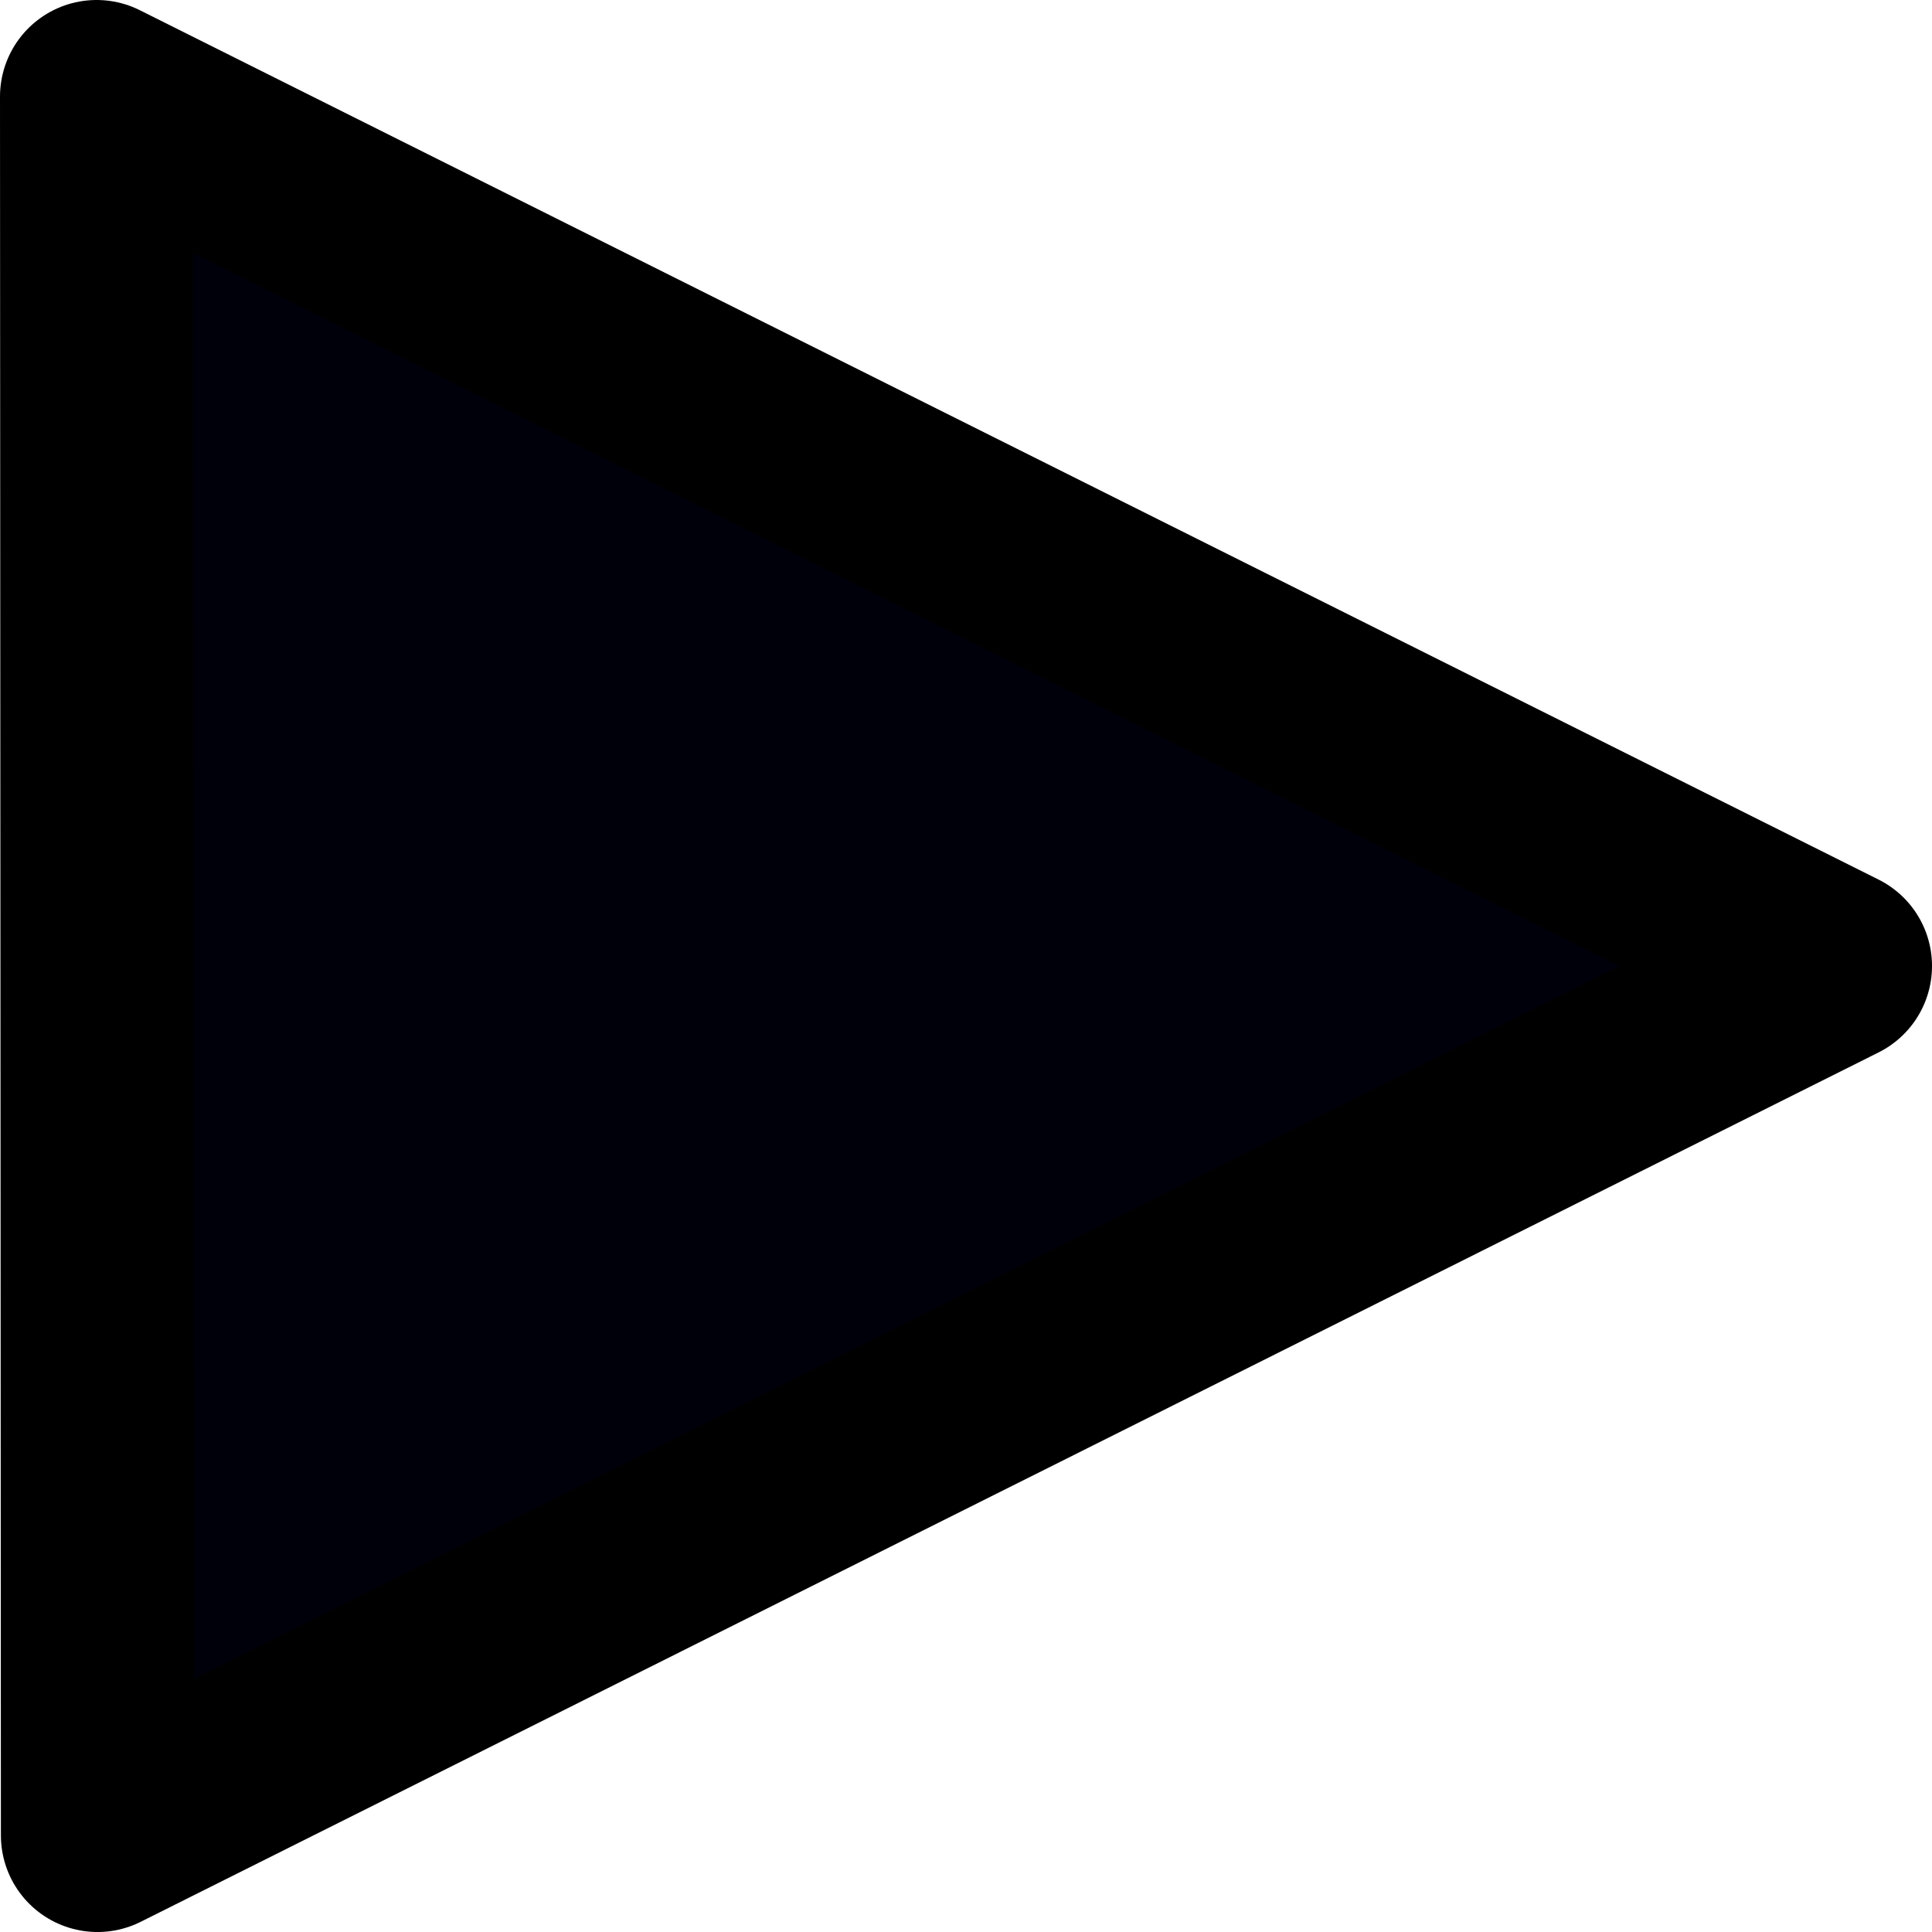
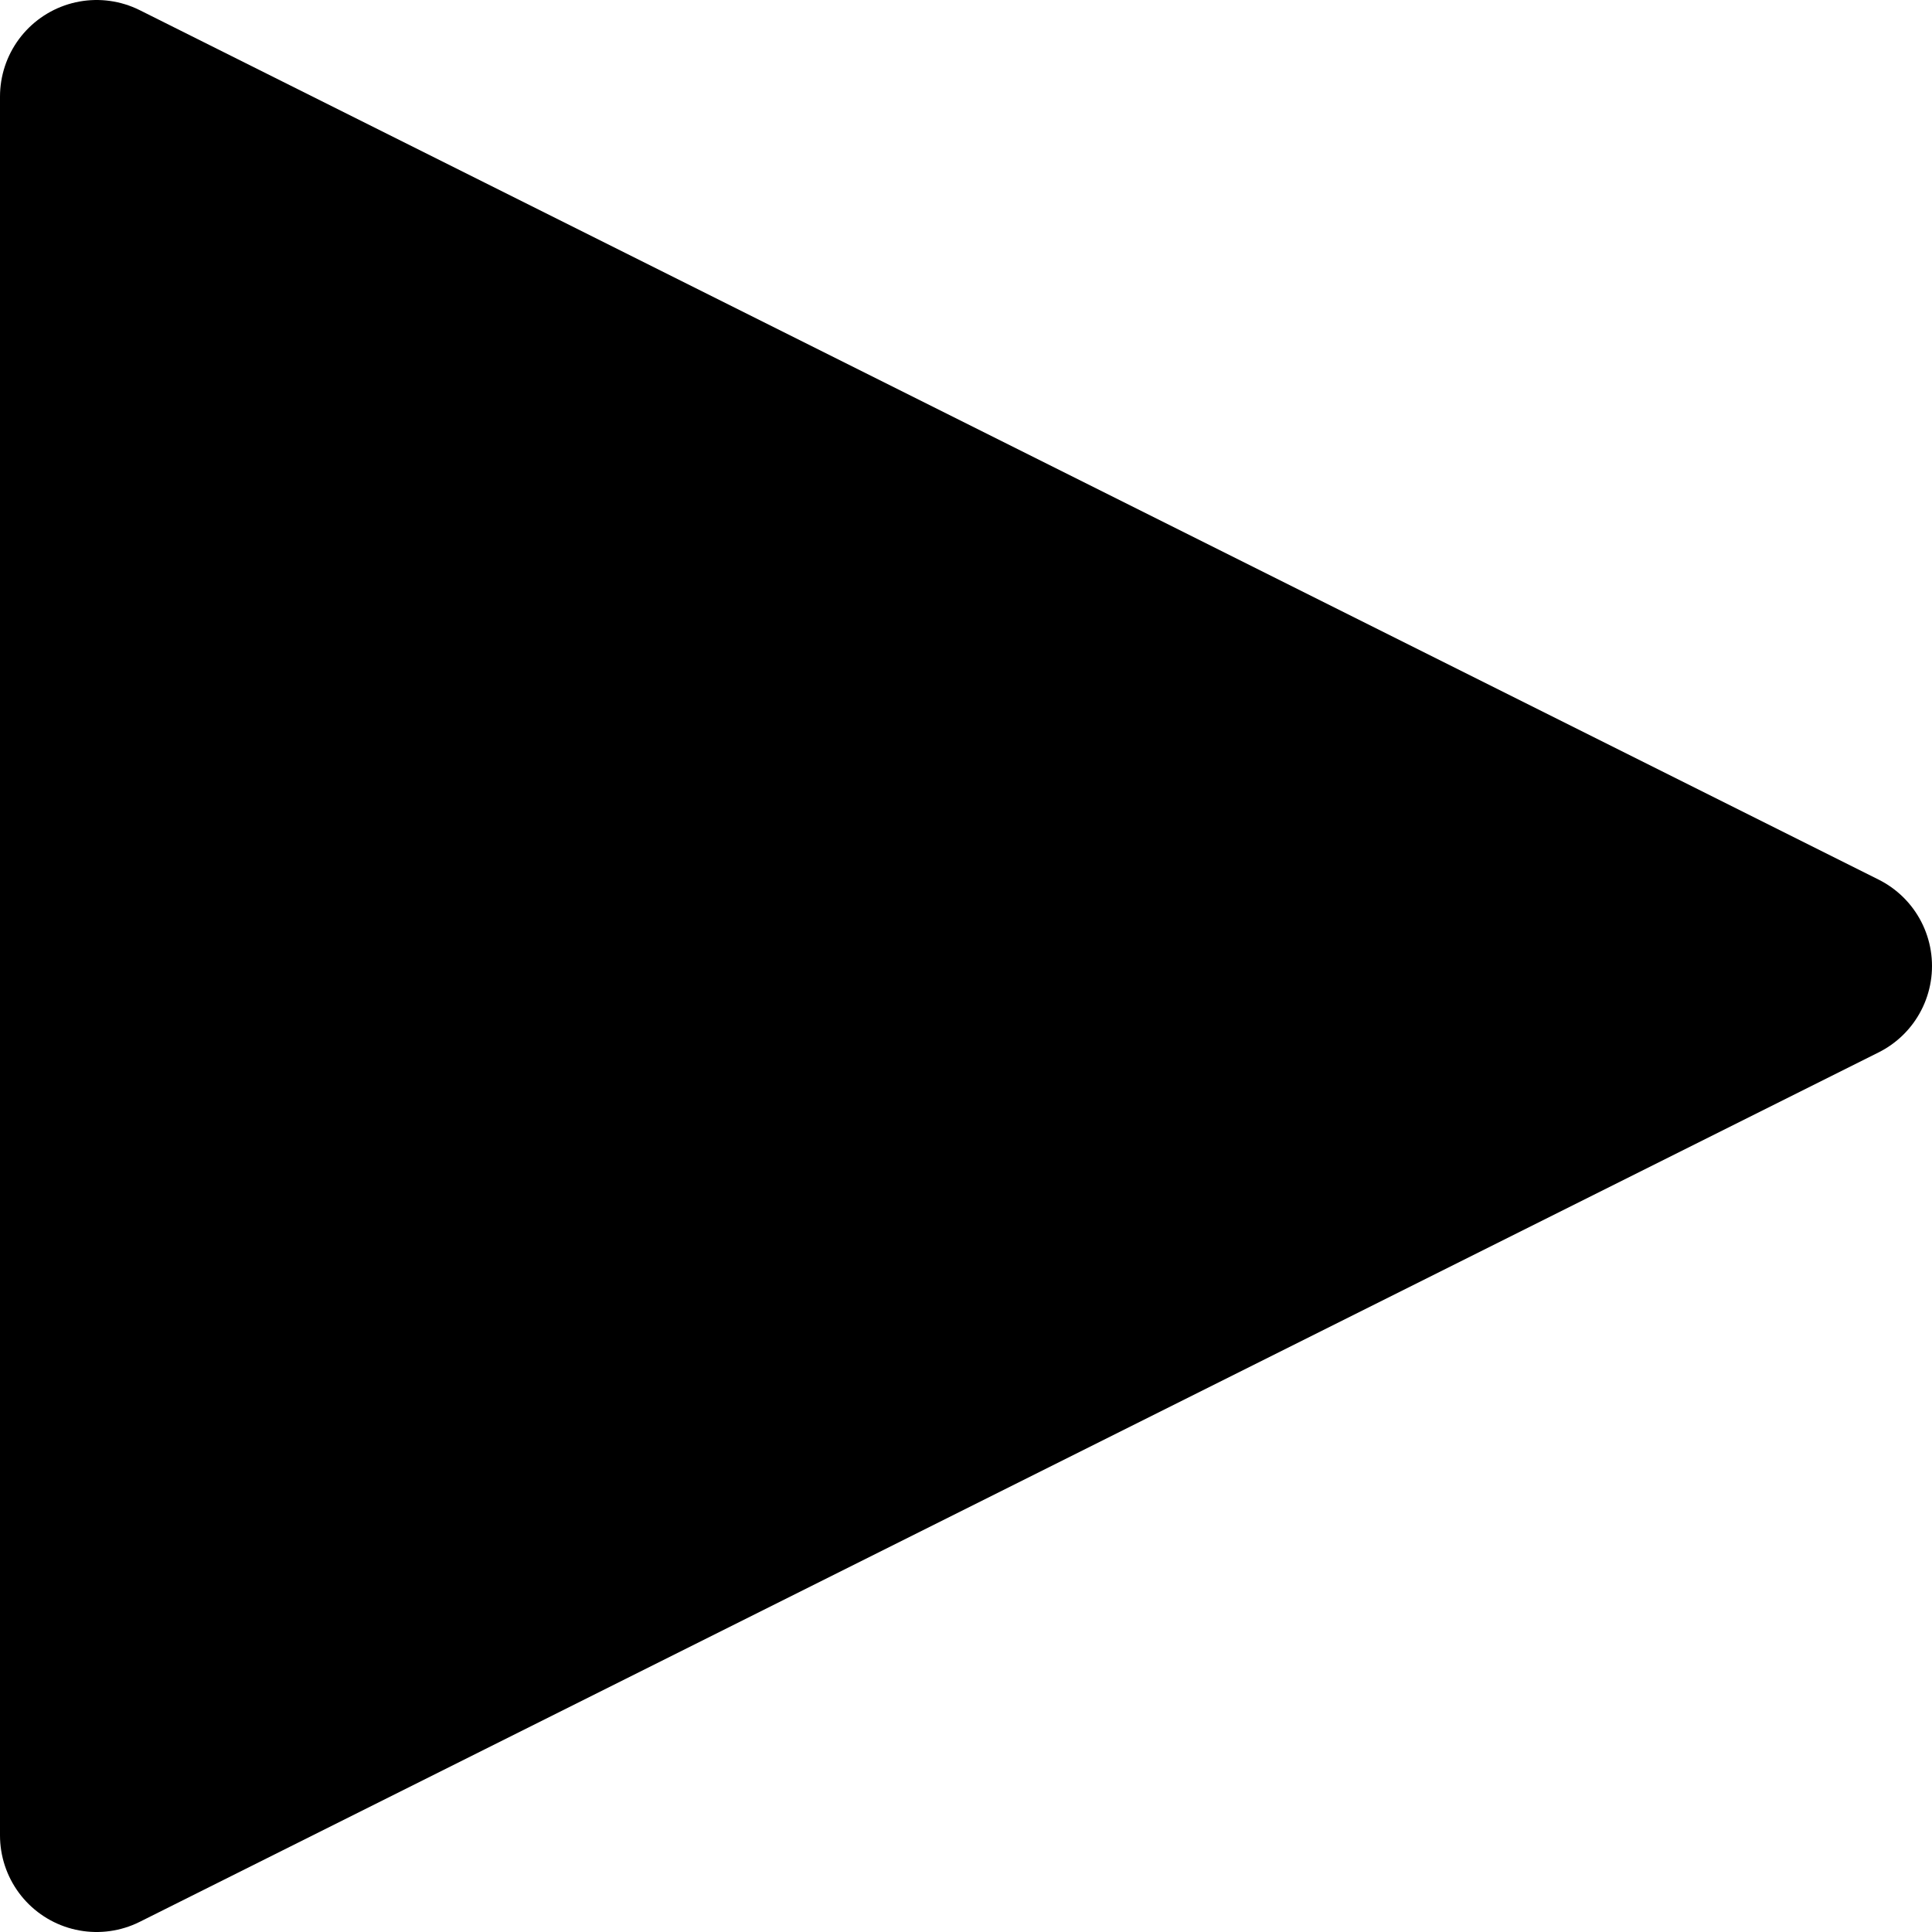
- <svg xmlns="http://www.w3.org/2000/svg" version="1.1" id="Capa_1" x="0px" y="0px" width="600" height="600" viewBox="0 0 600 600" xml:space="preserve">
-   <defs id="defs986">
- 	
- </defs>
-   <g id="g953" transform="translate(0,45.375)">
- </g>
-   <g id="g955" transform="translate(0,45.375)">
- </g>
-   <g id="g957" transform="translate(0,45.375)">
- </g>
-   <g id="g959" transform="translate(0,45.375)">
- </g>
-   <g id="g961" transform="translate(0,45.375)">
- </g>
-   <g id="g963" transform="translate(0,45.375)">
- </g>
-   <g id="g965" transform="translate(0,45.375)">
- </g>
-   <g id="g967" transform="translate(0,45.375)">
- </g>
-   <g id="g969" transform="translate(0,45.375)">
- </g>
-   <g id="g971" transform="translate(0,45.375)">
- </g>
-   <g id="g973" transform="translate(0,45.375)">
- </g>
-   <g id="g975" transform="translate(0,45.375)">
- </g>
-   <g id="g977" transform="translate(0,45.375)">
- </g>
-   <g id="g979" transform="translate(0,45.375)">
- </g>
-   <g id="g981" transform="translate(0,45.375)">
- </g>
-   <path style="fill:#00000a;stroke:#000000;stroke-width:60;stroke-linecap:round;stroke-linejoin:round;stroke-miterlimit:4;stroke-dasharray:none;stroke-opacity:1;fill-opacity:1" d="M 30,29.998 570.004,300 30.28,570.002 Z" id="path856" />
+ <svg xmlns="http://www.w3.org/2000/svg" x="0px" y="0px" width="600" height="600" viewBox="0 0 600 600" preserveAspectRatio="xMidYMid meet" version="1.1">
+   <path style="fill:#000000;stroke:#000000;stroke-width:60;stroke-linecap:round;stroke-linejoin:round;stroke-miterlimit:4;stroke-dasharray:none;stroke-opacity:1" d="M 30,30 570,300 30,570 Z" />
</svg>
